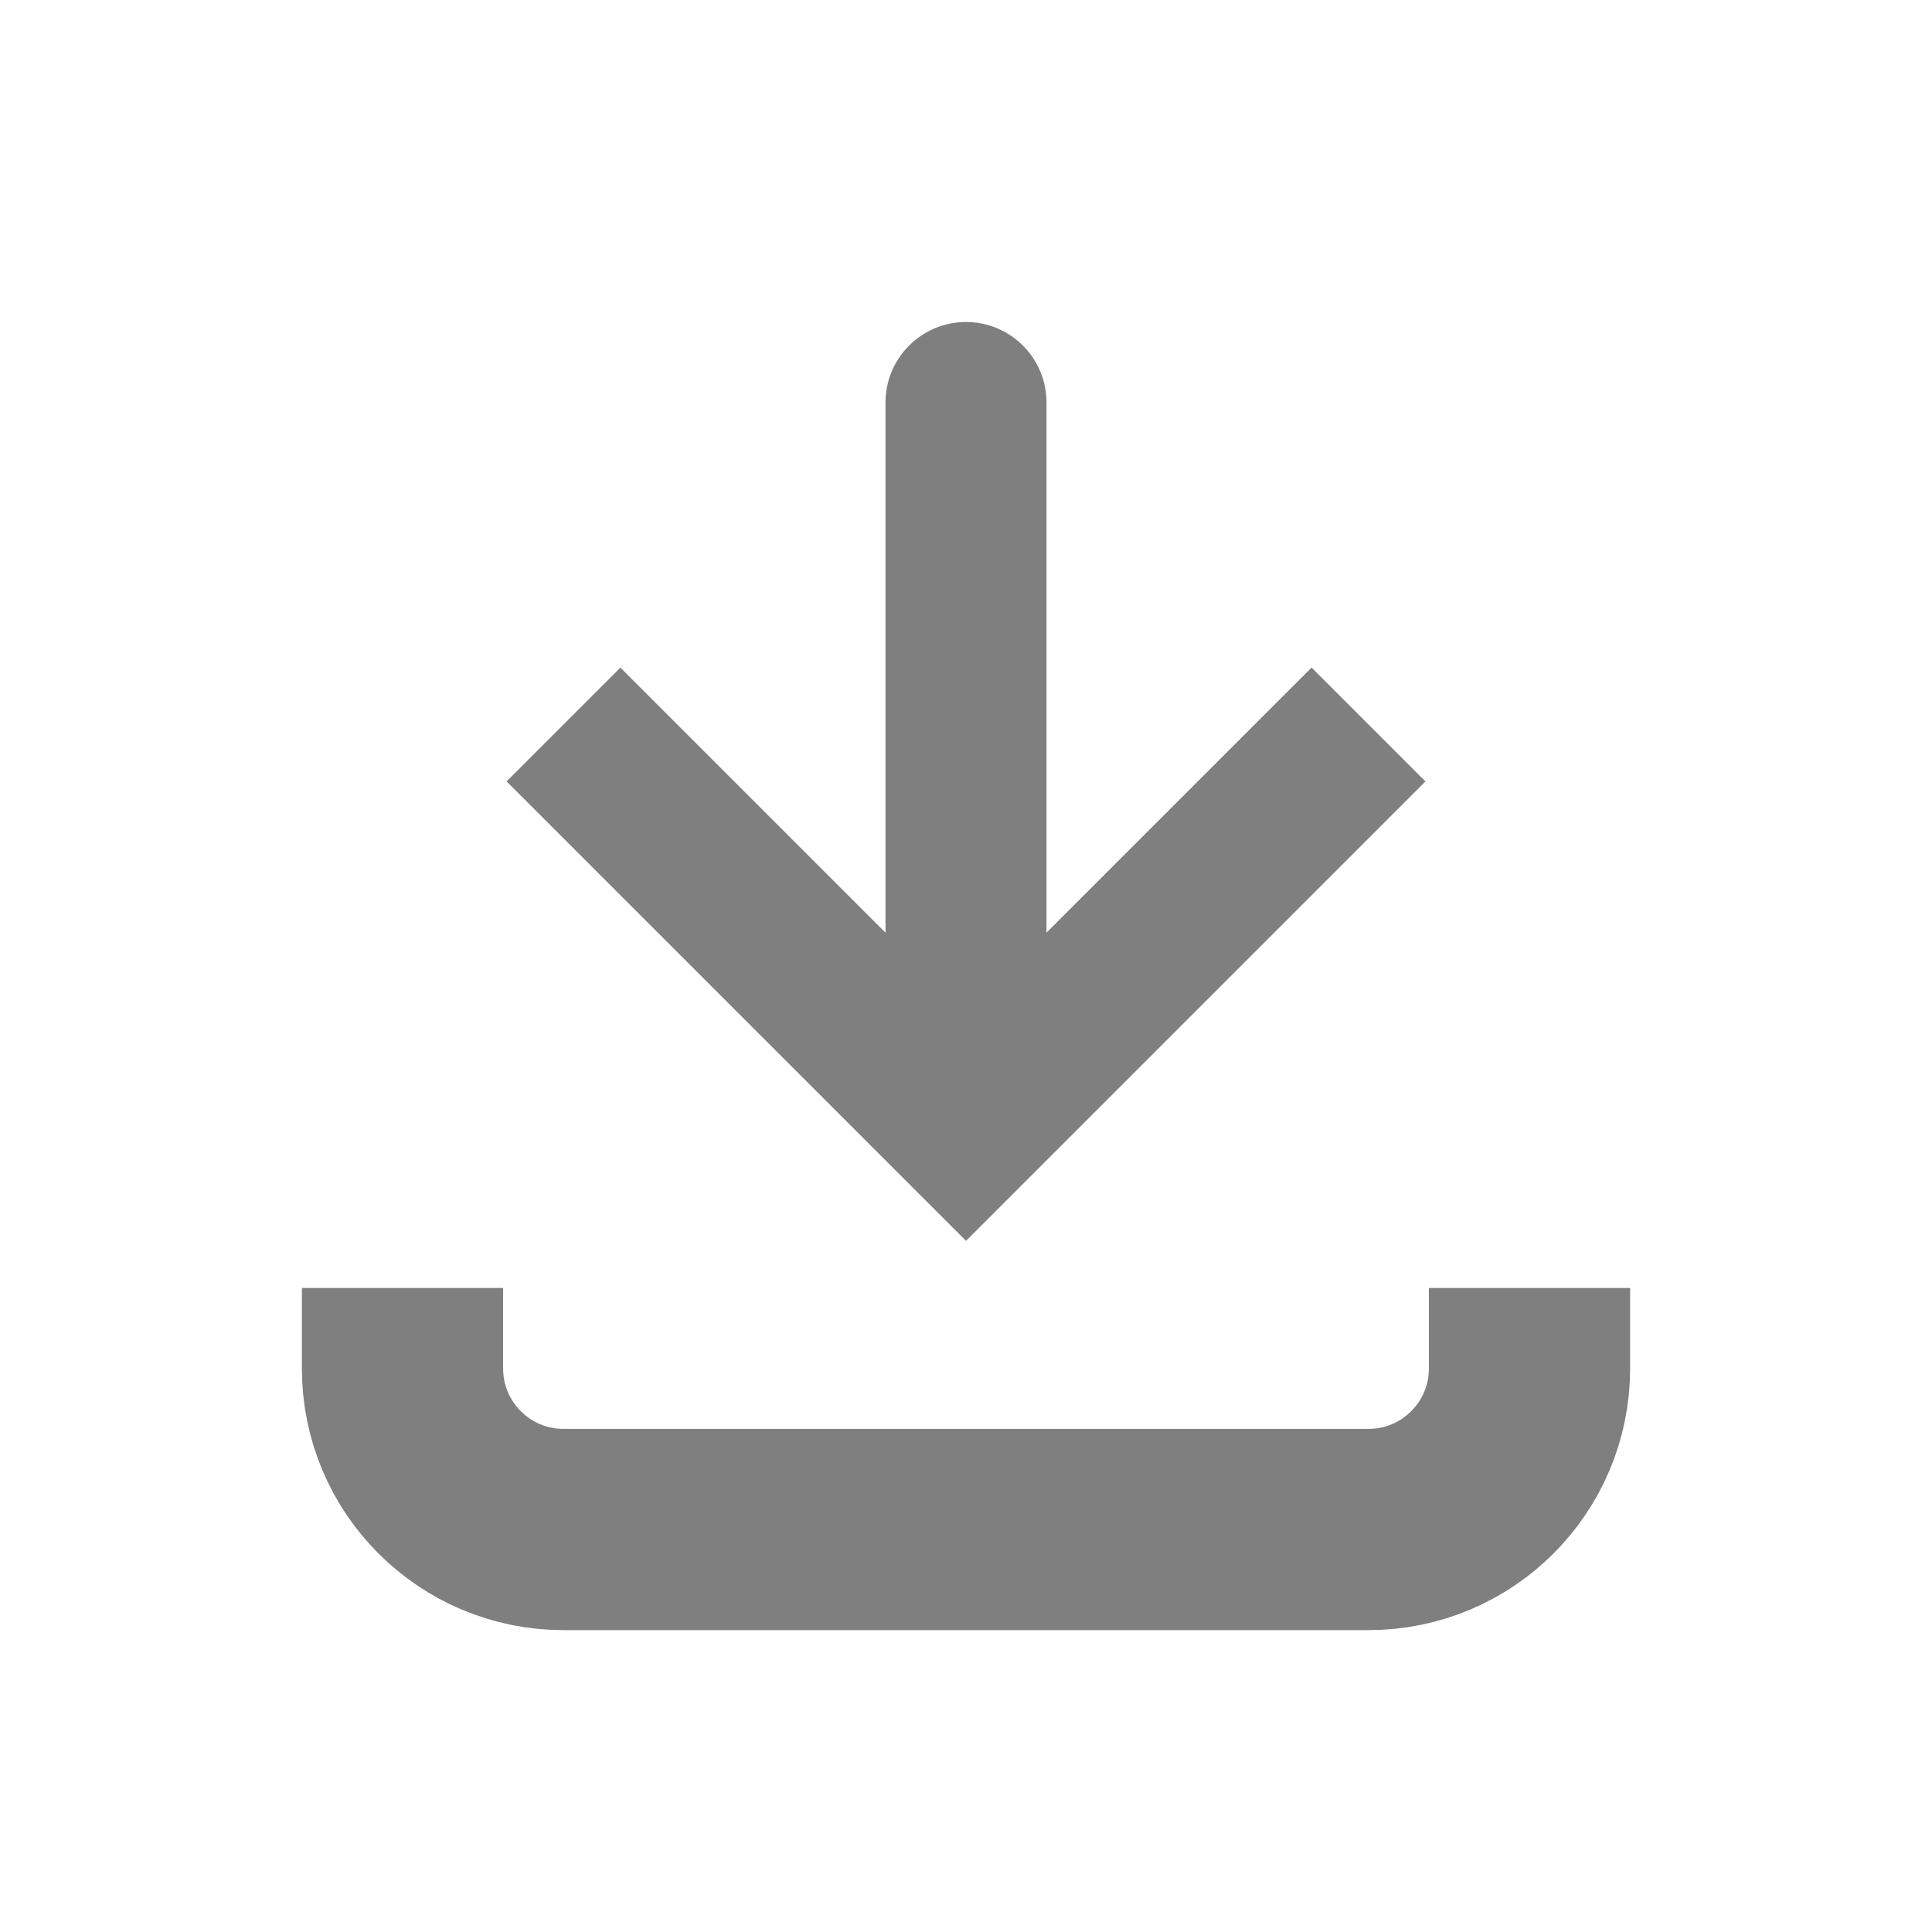
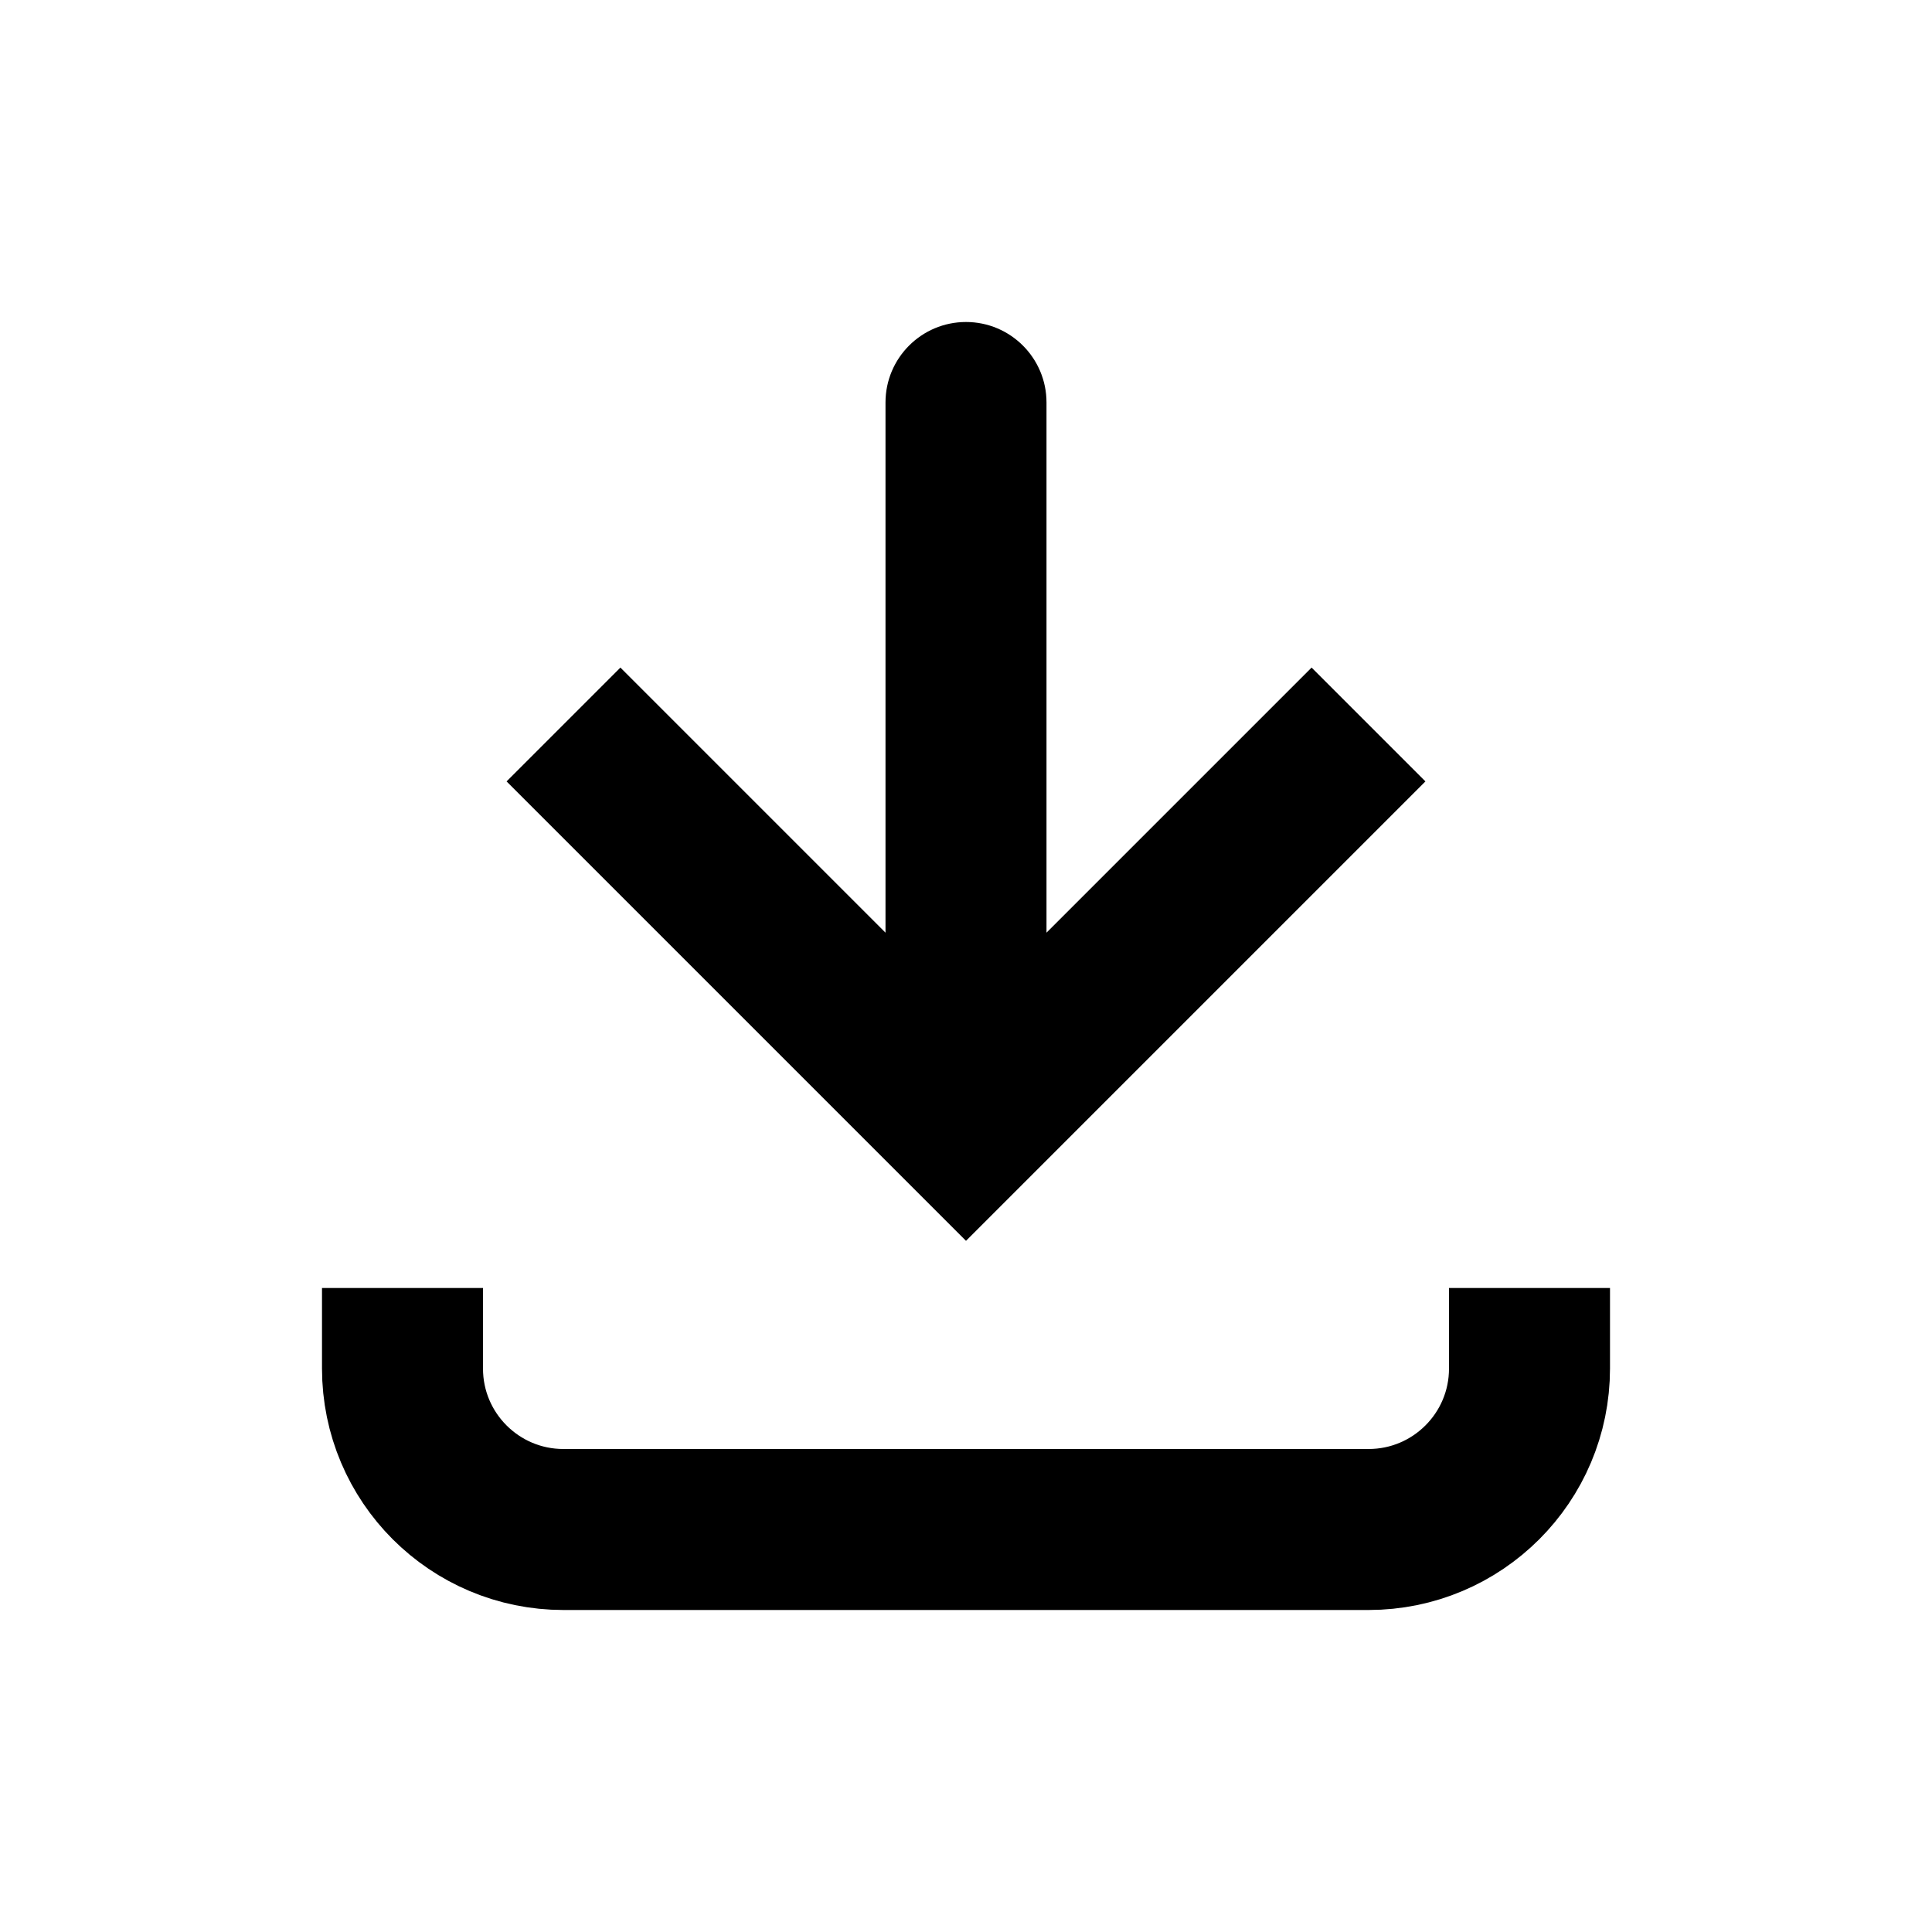
<svg xmlns="http://www.w3.org/2000/svg" width="24" height="24" viewBox="0 0 24 24" fill="none">
-   <path d="M12 14L11.293 14.707L12 15.414L12.707 14.707L12 14ZM13 5C13 4.448 12.552 4 12 4C11.448 4 11 4.448 11 5L13 5ZM6.293 9.707L11.293 14.707L12.707 13.293L7.707 8.293L6.293 9.707ZM12.707 14.707L17.707 9.707L16.293 8.293L11.293 13.293L12.707 14.707ZM13 14L13 5L11 5L11 14L13 14Z" fill="currentColor" fill-opacity="0.5" />
-   <path d="M5 16L5 17C5 18.105 5.895 19 7 19L17 19C18.105 19 19 18.105 19 17V16" stroke="currentColor" stroke-opacity="0.5" stroke-width="2.5" />
+   <path d="M12 14L11.293 14.707L12 15.414L12.707 14.707L12 14ZM13 5C13 4.448 12.552 4 12 4C11.448 4 11 4.448 11 5L13 5ZM6.293 9.707L11.293 14.707L12.707 13.293L7.707 8.293L6.293 9.707ZM12.707 14.707L17.707 9.707L16.293 8.293L11.293 13.293L12.707 14.707ZM13 14L13 5L11 5L11 14L13 14Z" fill="currentColor" />
+   <path d="M5 16L5 17C5 18.105 5.895 19 7 19L17 19C18.105 19 19 18.105 19 17V16" stroke="currentColor" stroke-width="2" />
</svg>
